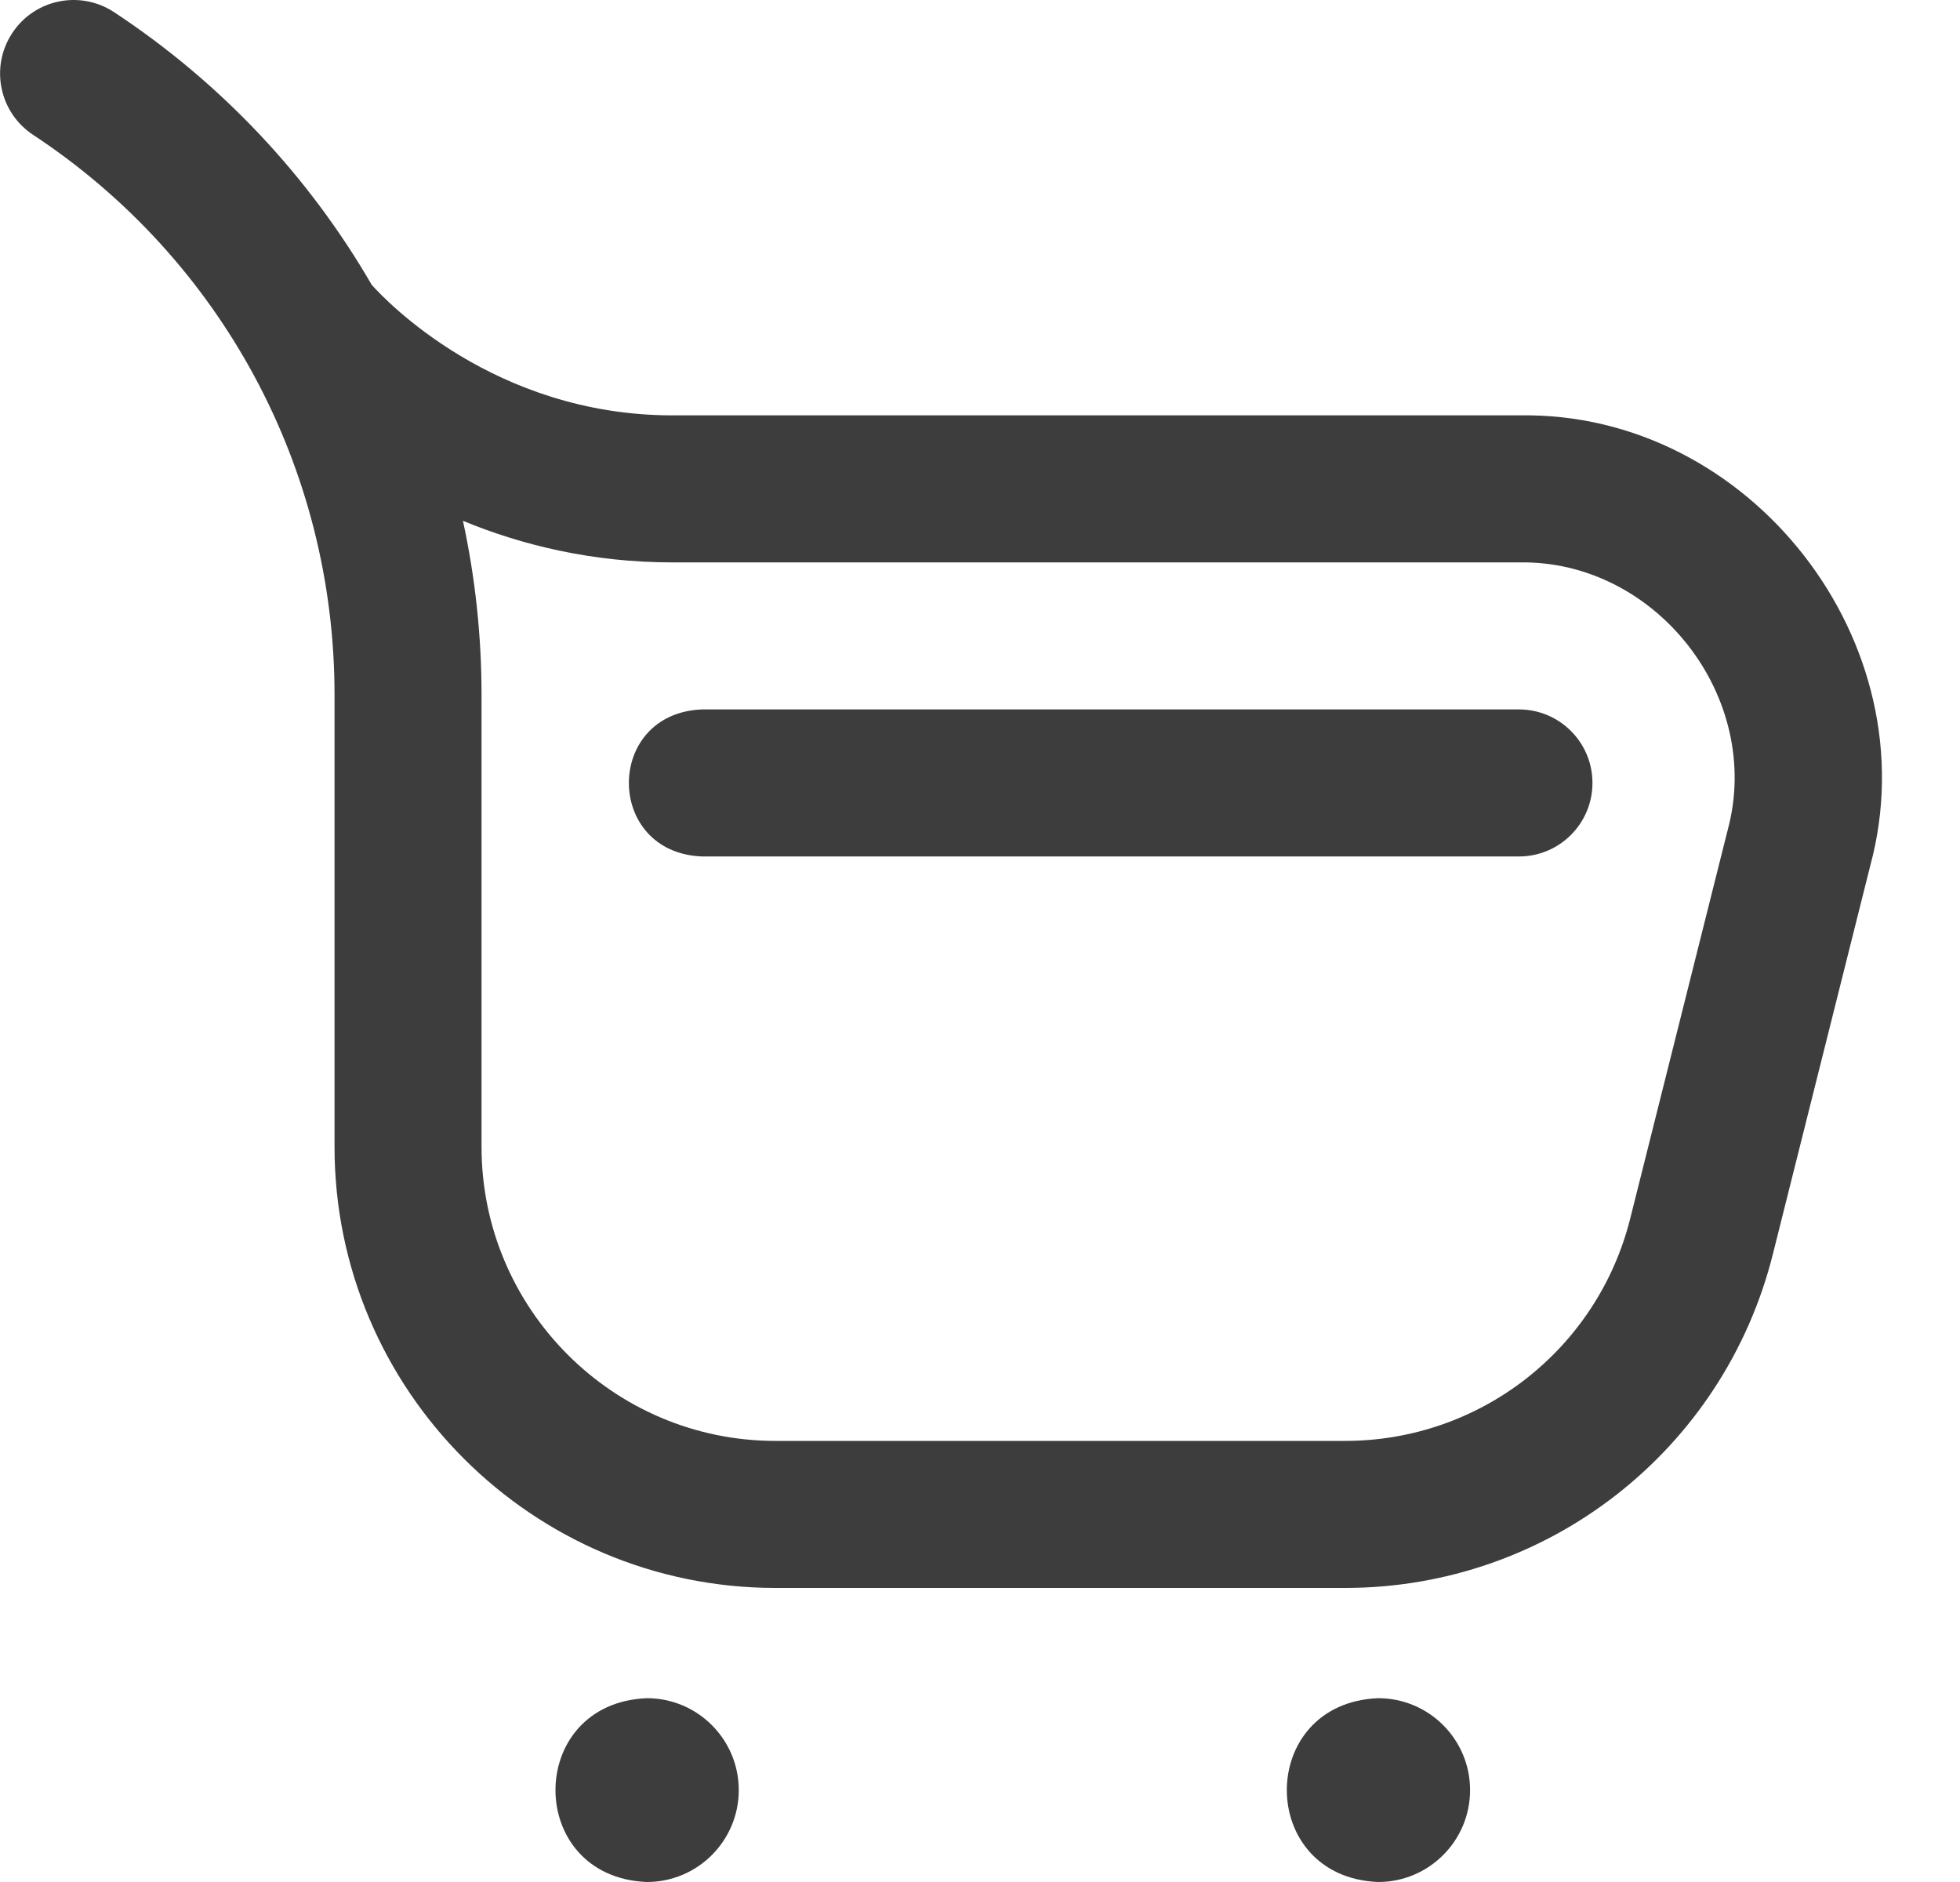
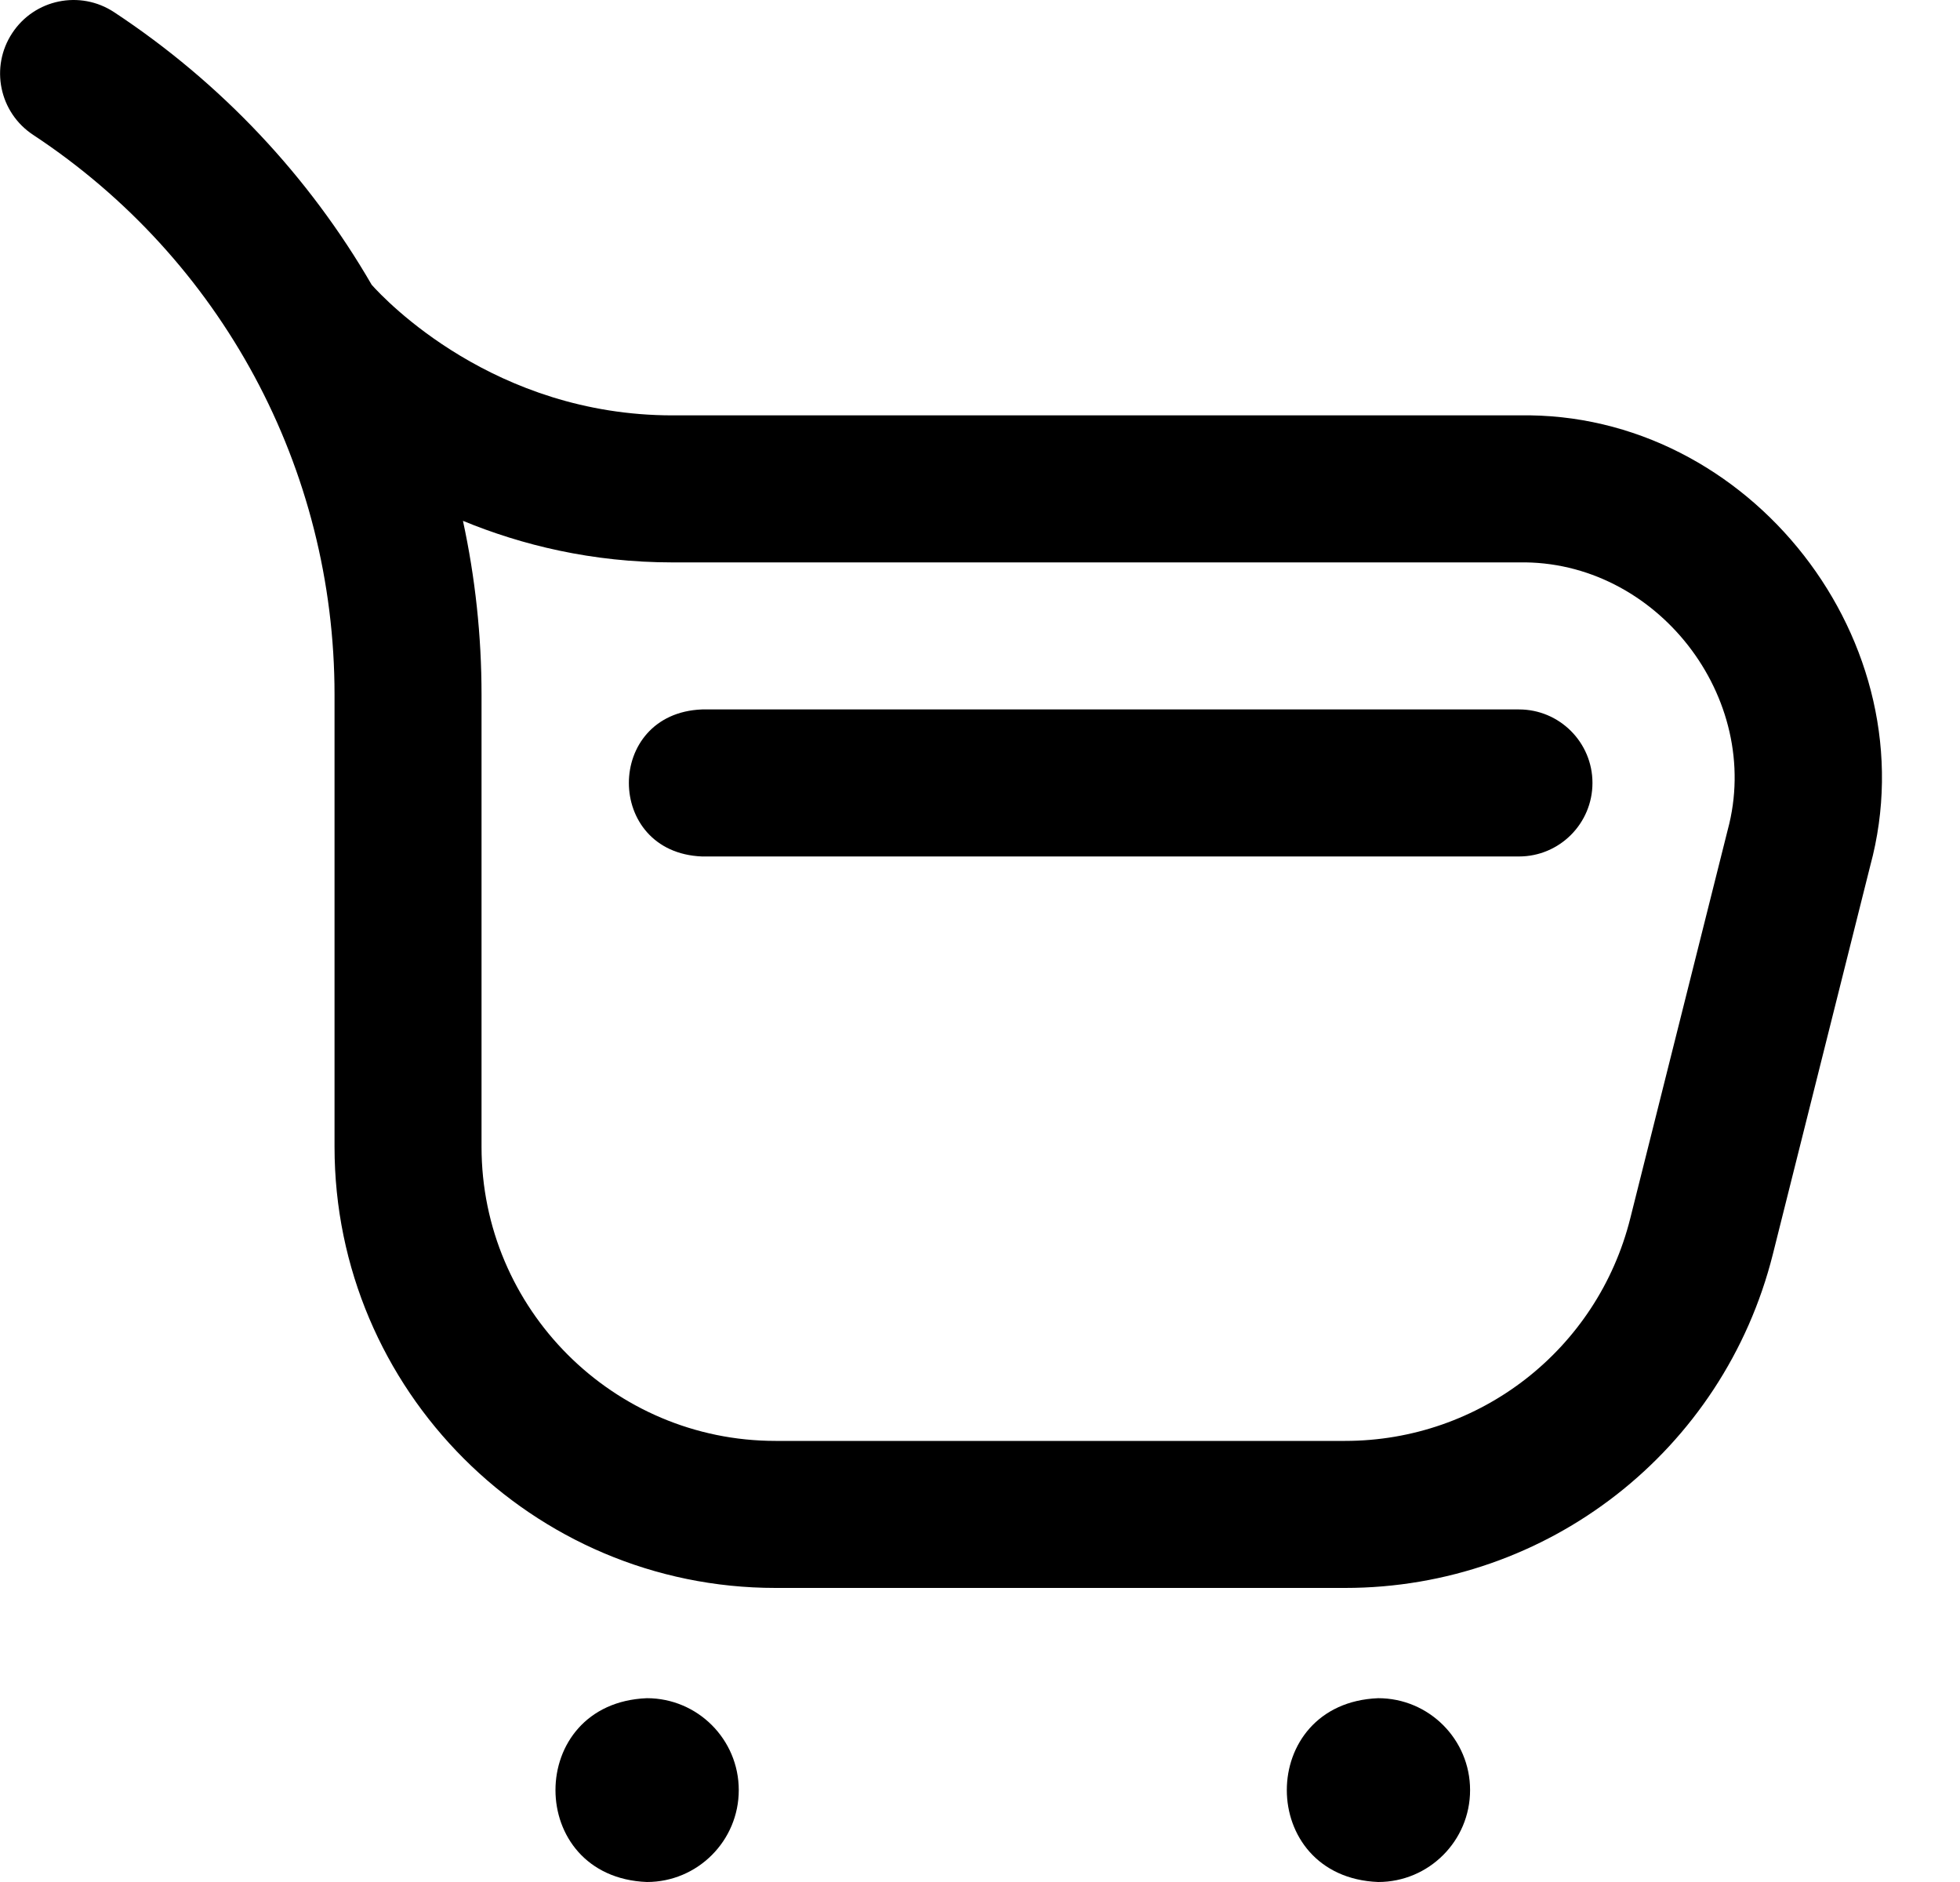
<svg xmlns="http://www.w3.org/2000/svg" width="25" height="24" viewBox="0 0 25 24" fill="currentColor">
-   <path d="M17.157 20.25H9.892C6.79 20.25 4.267 17.727 4.267 14.625V8.859C4.267 5.976 2.83 3.307 0.423 1.72C-0.01 1.435 -0.129 0.854 0.156 0.422C0.441 -0.011 1.022 -0.13 1.455 0.155C2.829 1.061 3.944 2.256 4.741 3.632C4.913 3.825 6.302 5.297 8.579 5.297H19.375C22.32 5.242 24.625 8.198 23.855 11.041L22.613 15.994C21.984 18.5 19.74 20.25 17.157 20.25V20.25ZM5.905 6.642C6.061 7.362 6.142 8.105 6.142 8.859V14.625C6.142 16.693 7.824 18.375 9.892 18.375H17.157C18.879 18.375 20.375 17.208 20.794 15.538L22.037 10.584C22.494 8.895 21.124 7.139 19.375 7.172H8.579C7.549 7.172 6.653 6.95 5.905 6.642V6.642ZM9.423 22.828C9.423 22.181 8.898 21.656 8.251 21.656C6.696 21.718 6.697 23.939 8.251 24C8.898 24 9.423 23.475 9.423 22.828ZM18.751 22.828C18.751 22.181 18.226 21.656 17.579 21.656C16.024 21.718 16.026 23.939 17.579 24C18.226 24 18.751 23.475 18.751 22.828ZM20.312 9.984C20.312 9.467 19.892 9.047 19.375 9.047H8.954C7.71 9.096 7.711 10.873 8.954 10.922H19.375C19.892 10.922 20.312 10.502 20.312 9.984Z" fill="#3D3D3D" />
+   <path d="M17.157 20.25H9.892C6.79 20.25 4.267 17.727 4.267 14.625V8.859C4.267 5.976 2.83 3.307 0.423 1.72C-0.01 1.435 -0.129 0.854 0.156 0.422C0.441 -0.011 1.022 -0.13 1.455 0.155C2.829 1.061 3.944 2.256 4.741 3.632C4.913 3.825 6.302 5.297 8.579 5.297H19.375C22.32 5.242 24.625 8.198 23.855 11.041L22.613 15.994C21.984 18.5 19.74 20.25 17.157 20.25V20.25ZM5.905 6.642C6.061 7.362 6.142 8.105 6.142 8.859V14.625C6.142 16.693 7.824 18.375 9.892 18.375H17.157C18.879 18.375 20.375 17.208 20.794 15.538L22.037 10.584C22.494 8.895 21.124 7.139 19.375 7.172H8.579C7.549 7.172 6.653 6.95 5.905 6.642V6.642ZM9.423 22.828C9.423 22.181 8.898 21.656 8.251 21.656C6.696 21.718 6.697 23.939 8.251 24C8.898 24 9.423 23.475 9.423 22.828ZM18.751 22.828C18.751 22.181 18.226 21.656 17.579 21.656C16.024 21.718 16.026 23.939 17.579 24C18.226 24 18.751 23.475 18.751 22.828ZM20.312 9.984C20.312 9.467 19.892 9.047 19.375 9.047H8.954C7.71 9.096 7.711 10.873 8.954 10.922H19.375C19.892 10.922 20.312 10.502 20.312 9.984Z" fill="currentColor" />
</svg>
